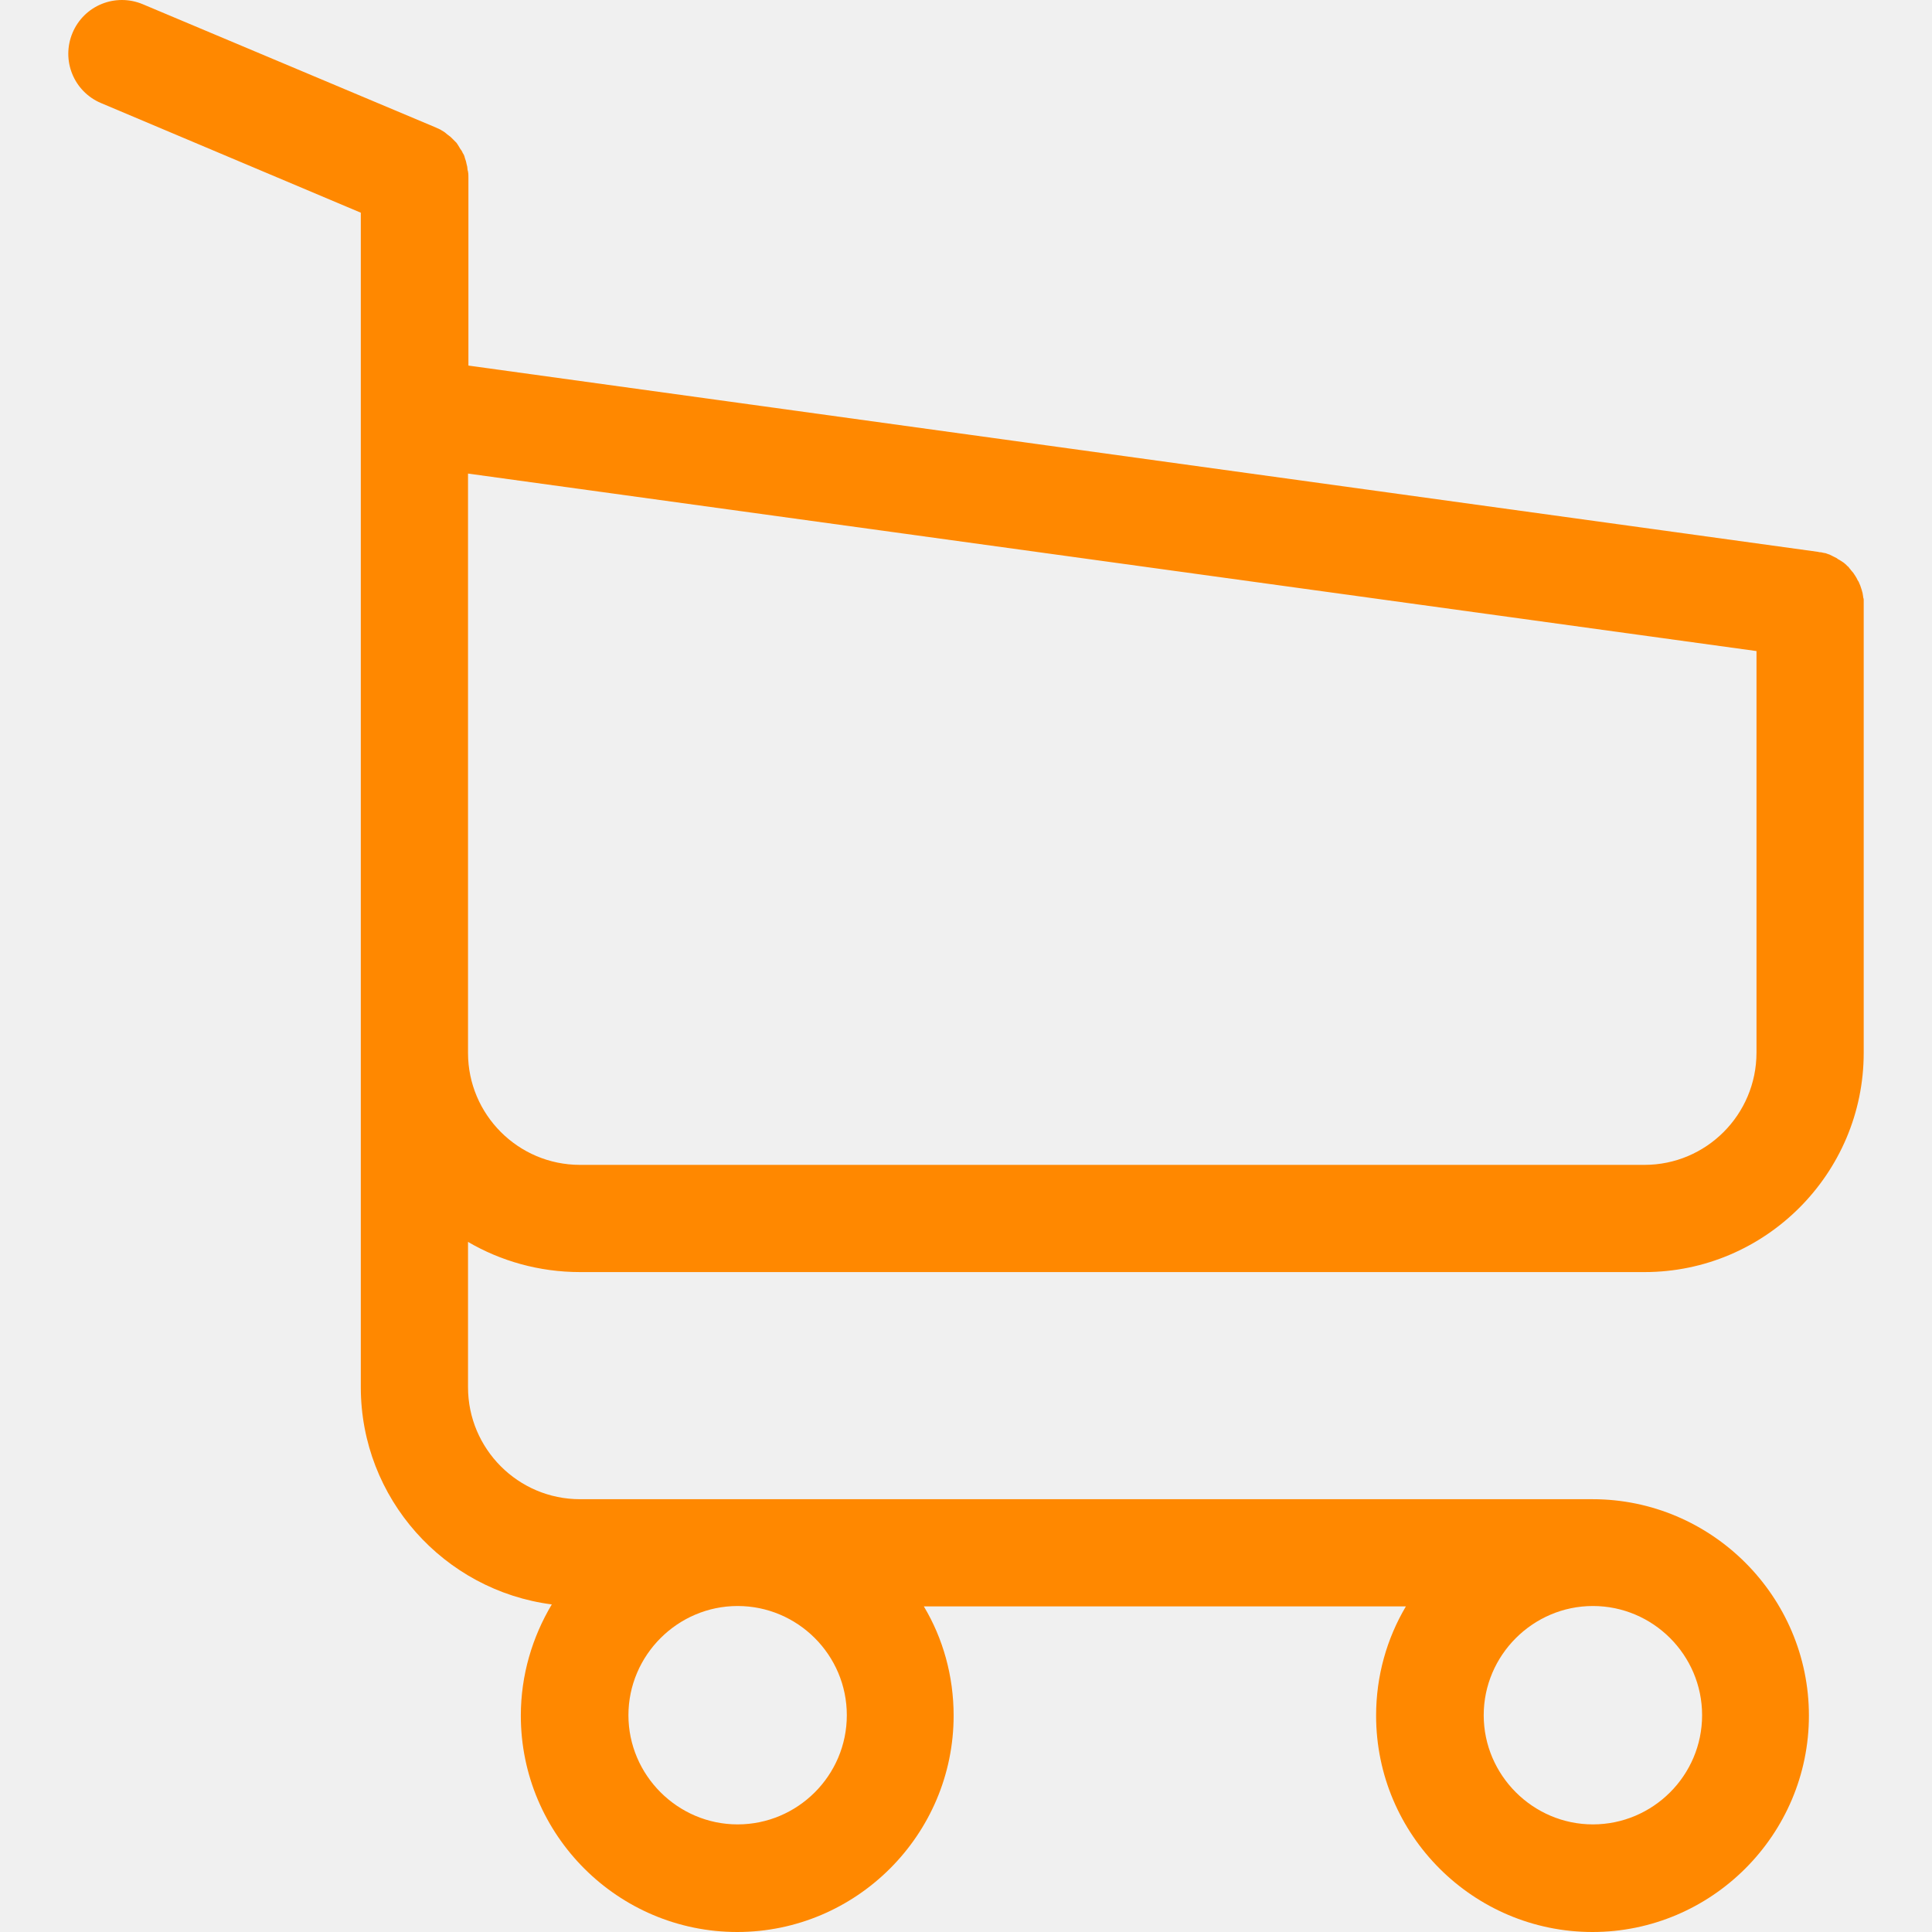
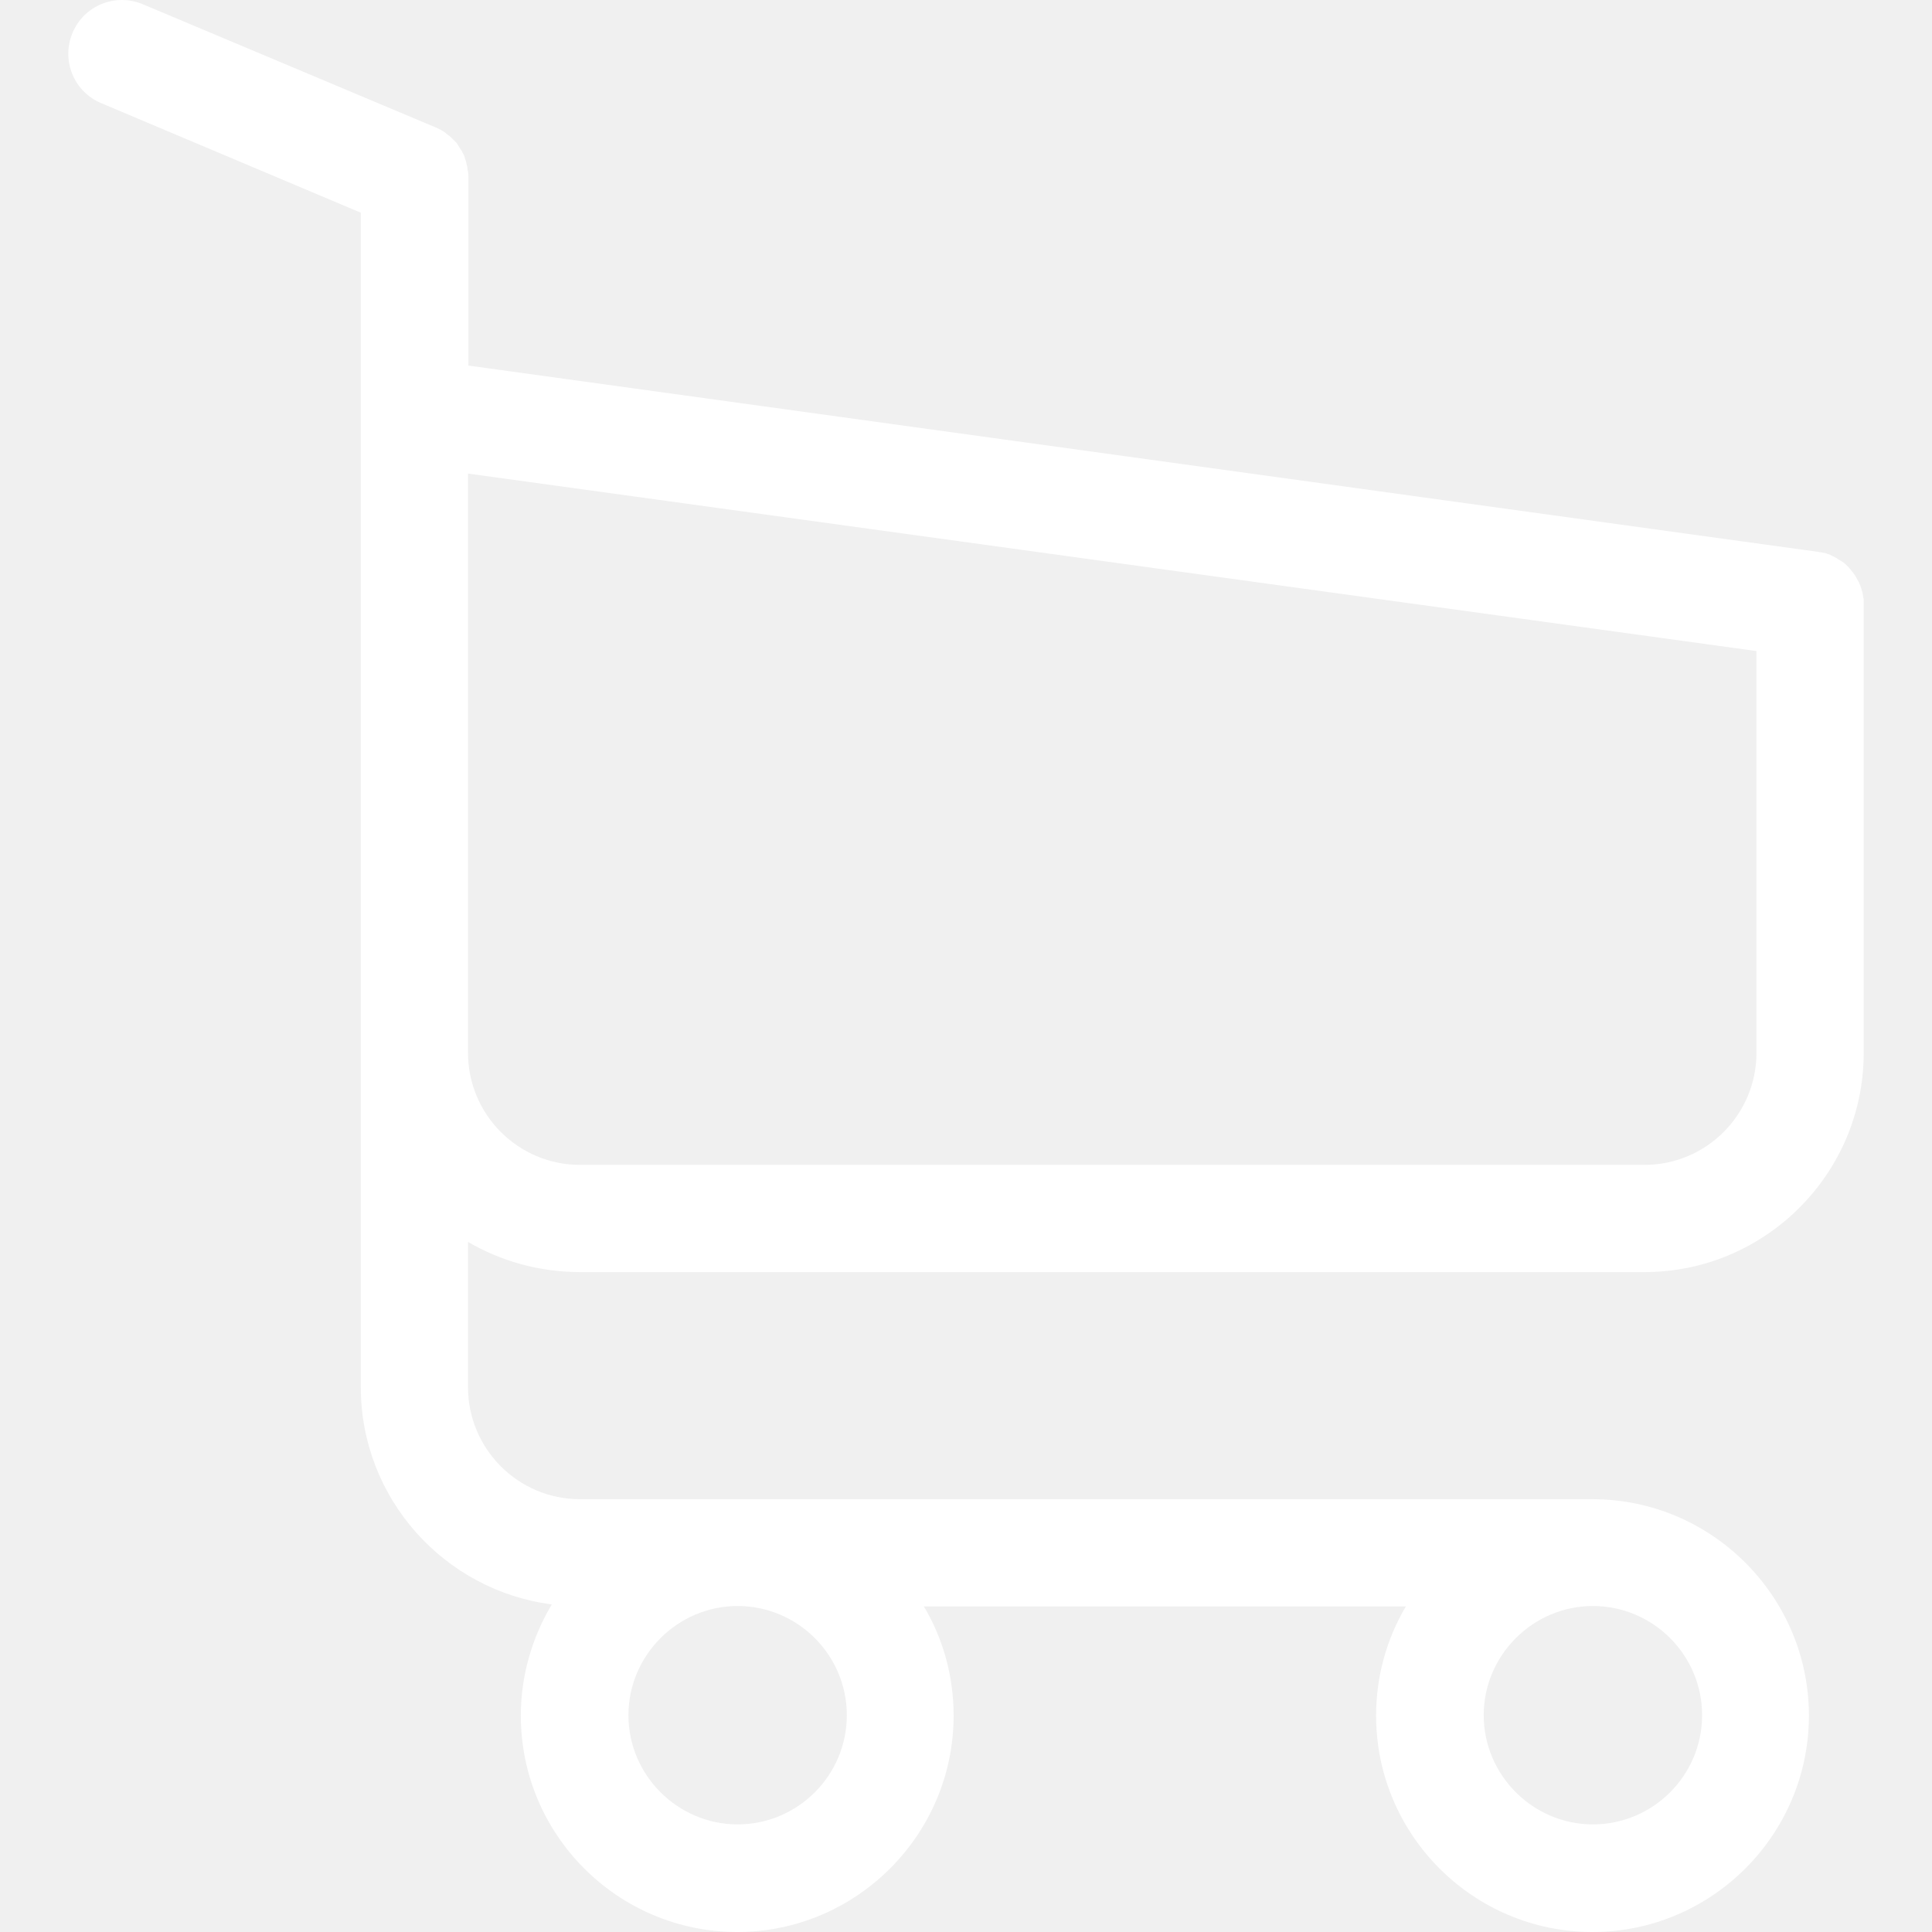
<svg xmlns="http://www.w3.org/2000/svg" version="1.1" id="Capa_1" x="0px" y="0px" viewBox="0 0 486.569 486.569" style="enable-background:new 0 0 486.569 486.569;" xml:space="preserve" width="512px" height="512px">
  <g>
-     <path d="M146.069,320.369h268.1c30.4,0,55.2-24.8,55.2-55.2v-112.8c0-0.1,0-0.3,0-0.4c0-0.3,0-0.5,0-0.8c0-0.2,0-0.4-0.1-0.6   c0-0.2-0.1-0.5-0.1-0.7s-0.1-0.4-0.1-0.6c-0.1-0.2-0.1-0.4-0.2-0.7c-0.1-0.2-0.1-0.4-0.2-0.6c-0.1-0.2-0.1-0.4-0.2-0.6   c-0.1-0.2-0.2-0.4-0.3-0.7c-0.1-0.2-0.2-0.4-0.3-0.5c-0.1-0.2-0.2-0.4-0.3-0.6c-0.1-0.2-0.2-0.3-0.3-0.5c-0.1-0.2-0.3-0.4-0.4-0.6   c-0.1-0.2-0.2-0.3-0.4-0.5c-0.1-0.2-0.3-0.3-0.4-0.5s-0.3-0.3-0.4-0.5s-0.3-0.3-0.4-0.4c-0.2-0.2-0.3-0.3-0.5-0.5   c-0.2-0.1-0.3-0.3-0.5-0.4c-0.2-0.1-0.4-0.3-0.6-0.4c-0.2-0.1-0.3-0.2-0.5-0.3s-0.4-0.2-0.6-0.4c-0.2-0.1-0.4-0.2-0.6-0.3   s-0.4-0.2-0.6-0.3s-0.4-0.2-0.6-0.3s-0.4-0.1-0.6-0.2c-0.2-0.1-0.5-0.2-0.7-0.2s-0.4-0.1-0.5-0.1c-0.3-0.1-0.5-0.1-0.8-0.1   c-0.1,0-0.2-0.1-0.4-0.1l-339.8-46.9v-47.4c0-0.5,0-1-0.1-1.4c0-0.1,0-0.2-0.1-0.4c0-0.3-0.1-0.6-0.1-0.9c-0.1-0.3-0.1-0.5-0.2-0.8   c0-0.2-0.1-0.3-0.1-0.5c-0.1-0.3-0.2-0.6-0.3-0.9c0-0.1-0.1-0.3-0.1-0.4c-0.1-0.3-0.2-0.5-0.4-0.8c-0.1-0.1-0.1-0.3-0.2-0.4   c-0.1-0.2-0.2-0.4-0.4-0.6c-0.1-0.2-0.2-0.3-0.3-0.5s-0.2-0.3-0.3-0.5s-0.3-0.4-0.4-0.6c-0.1-0.1-0.2-0.2-0.3-0.3   c-0.2-0.2-0.4-0.4-0.6-0.6c-0.1-0.1-0.2-0.2-0.3-0.3c-0.2-0.2-0.4-0.4-0.7-0.6c-0.1-0.1-0.3-0.2-0.4-0.3c-0.2-0.2-0.4-0.3-0.6-0.5   c-0.3-0.2-0.6-0.4-0.8-0.5c-0.1-0.1-0.2-0.1-0.3-0.2c-0.4-0.2-0.9-0.4-1.3-0.6l-73.7-31c-6.9-2.9-14.8,0.3-17.7,7.2   s0.3,14.8,7.2,17.7l65.4,27.6v61.2v9.7v74.4v66.5v84c0,28,21,51.2,48.1,54.7c-4.9,8.2-7.8,17.8-7.8,28c0,30.1,24.5,54.5,54.5,54.5   s54.5-24.5,54.5-54.5c0-10-2.7-19.5-7.5-27.5h121.4c-4.8,8.1-7.5,17.5-7.5,27.5c0,30.1,24.5,54.5,54.5,54.5s54.5-24.5,54.5-54.5   s-24.5-54.5-54.5-54.5h-255c-15.6,0-28.2-12.7-28.2-28.2v-36.6C126.069,317.569,135.769,320.369,146.069,320.369z M213.269,431.969   c0,15.2-12.4,27.5-27.5,27.5s-27.5-12.4-27.5-27.5s12.4-27.5,27.5-27.5S213.269,416.769,213.269,431.969z M428.669,431.969   c0,15.2-12.4,27.5-27.5,27.5s-27.5-12.4-27.5-27.5s12.4-27.5,27.5-27.5S428.669,416.769,428.669,431.969z M414.169,293.369h-268.1   c-15.6,0-28.2-12.7-28.2-28.2v-66.5v-74.4v-5l324.5,44.7v101.1C442.369,280.769,429.669,293.369,414.169,293.369z" fill="#ff8800" />
+     <path d="M146.069,320.369h268.1c30.4,0,55.2-24.8,55.2-55.2v-112.8c0-0.1,0-0.3,0-0.4c0-0.3,0-0.5,0-0.8c0-0.2,0-0.4-0.1-0.6   c0-0.2-0.1-0.5-0.1-0.7s-0.1-0.4-0.1-0.6c-0.1-0.2-0.1-0.4-0.2-0.7c-0.1-0.2-0.1-0.4-0.2-0.6c-0.1-0.2-0.1-0.4-0.2-0.6   c-0.1-0.2-0.2-0.4-0.3-0.7c-0.1-0.2-0.2-0.4-0.3-0.5c-0.1-0.2-0.2-0.4-0.3-0.6c-0.1-0.2-0.2-0.3-0.3-0.5c-0.1-0.2-0.3-0.4-0.4-0.6   c-0.1-0.2-0.2-0.3-0.4-0.5c-0.1-0.2-0.3-0.3-0.4-0.5s-0.3-0.3-0.4-0.5s-0.3-0.3-0.4-0.4c-0.2-0.2-0.3-0.3-0.5-0.5   c-0.2-0.1-0.3-0.3-0.5-0.4c-0.2-0.1-0.4-0.3-0.6-0.4c-0.2-0.1-0.3-0.2-0.5-0.3s-0.4-0.2-0.6-0.4c-0.2-0.1-0.4-0.2-0.6-0.3   s-0.4-0.2-0.6-0.3s-0.4-0.2-0.6-0.3s-0.4-0.1-0.6-0.2c-0.2-0.1-0.5-0.2-0.7-0.2s-0.4-0.1-0.5-0.1c-0.3-0.1-0.5-0.1-0.8-0.1   c-0.1,0-0.2-0.1-0.4-0.1l-339.8-46.9v-47.4c0-0.5,0-1-0.1-1.4c0-0.1,0-0.2-0.1-0.4c0-0.3-0.1-0.6-0.1-0.9c-0.1-0.3-0.1-0.5-0.2-0.8   c0-0.2-0.1-0.3-0.1-0.5c-0.1-0.3-0.2-0.6-0.3-0.9c0-0.1-0.1-0.3-0.1-0.4c-0.1-0.3-0.2-0.5-0.4-0.8c-0.1-0.1-0.1-0.3-0.2-0.4   c-0.1-0.2-0.2-0.4-0.4-0.6c-0.1-0.2-0.2-0.3-0.3-0.5s-0.2-0.3-0.3-0.5s-0.3-0.4-0.4-0.6c-0.1-0.1-0.2-0.2-0.3-0.3   c-0.2-0.2-0.4-0.4-0.6-0.6c-0.1-0.1-0.2-0.2-0.3-0.3c-0.2-0.2-0.4-0.4-0.7-0.6c-0.1-0.1-0.3-0.2-0.4-0.3c-0.2-0.2-0.4-0.3-0.6-0.5   c-0.3-0.2-0.6-0.4-0.8-0.5c-0.1-0.1-0.2-0.1-0.3-0.2c-0.4-0.2-0.9-0.4-1.3-0.6l-73.7-31c-6.9-2.9-14.8,0.3-17.7,7.2   s0.3,14.8,7.2,17.7l65.4,27.6v61.2v9.7v74.4v66.5v84c0,28,21,51.2,48.1,54.7c-4.9,8.2-7.8,17.8-7.8,28c0,30.1,24.5,54.5,54.5,54.5   s54.5-24.5,54.5-54.5c0-10-2.7-19.5-7.5-27.5h121.4c-4.8,8.1-7.5,17.5-7.5,27.5c0,30.1,24.5,54.5,54.5,54.5s54.5-24.5,54.5-54.5   s-24.5-54.5-54.5-54.5h-255c-15.6,0-28.2-12.7-28.2-28.2v-36.6C126.069,317.569,135.769,320.369,146.069,320.369z M213.269,431.969   c0,15.2-12.4,27.5-27.5,27.5s-27.5-12.4-27.5-27.5s12.4-27.5,27.5-27.5S213.269,416.769,213.269,431.969z M428.669,431.969   c0,15.2-12.4,27.5-27.5,27.5s-27.5-12.4-27.5-27.5s12.4-27.5,27.5-27.5S428.669,416.769,428.669,431.969z M414.169,293.369h-268.1   c-15.6,0-28.2-12.7-28.2-28.2v-66.5v-74.4v-5l324.5,44.7v101.1C442.369,280.769,429.669,293.369,414.169,293.369z" fill="#FFFFFF" />
  </g>
  <g>
</g>
  <g>
</g>
  <g>
</g>
  <g>
</g>
  <g>
</g>
  <g>
</g>
  <g>
</g>
  <g>
</g>
  <g>
</g>
  <g>
</g>
  <g>
</g>
  <g>
</g>
  <g>
</g>
  <g>
</g>
  <g>
</g>
</svg>
